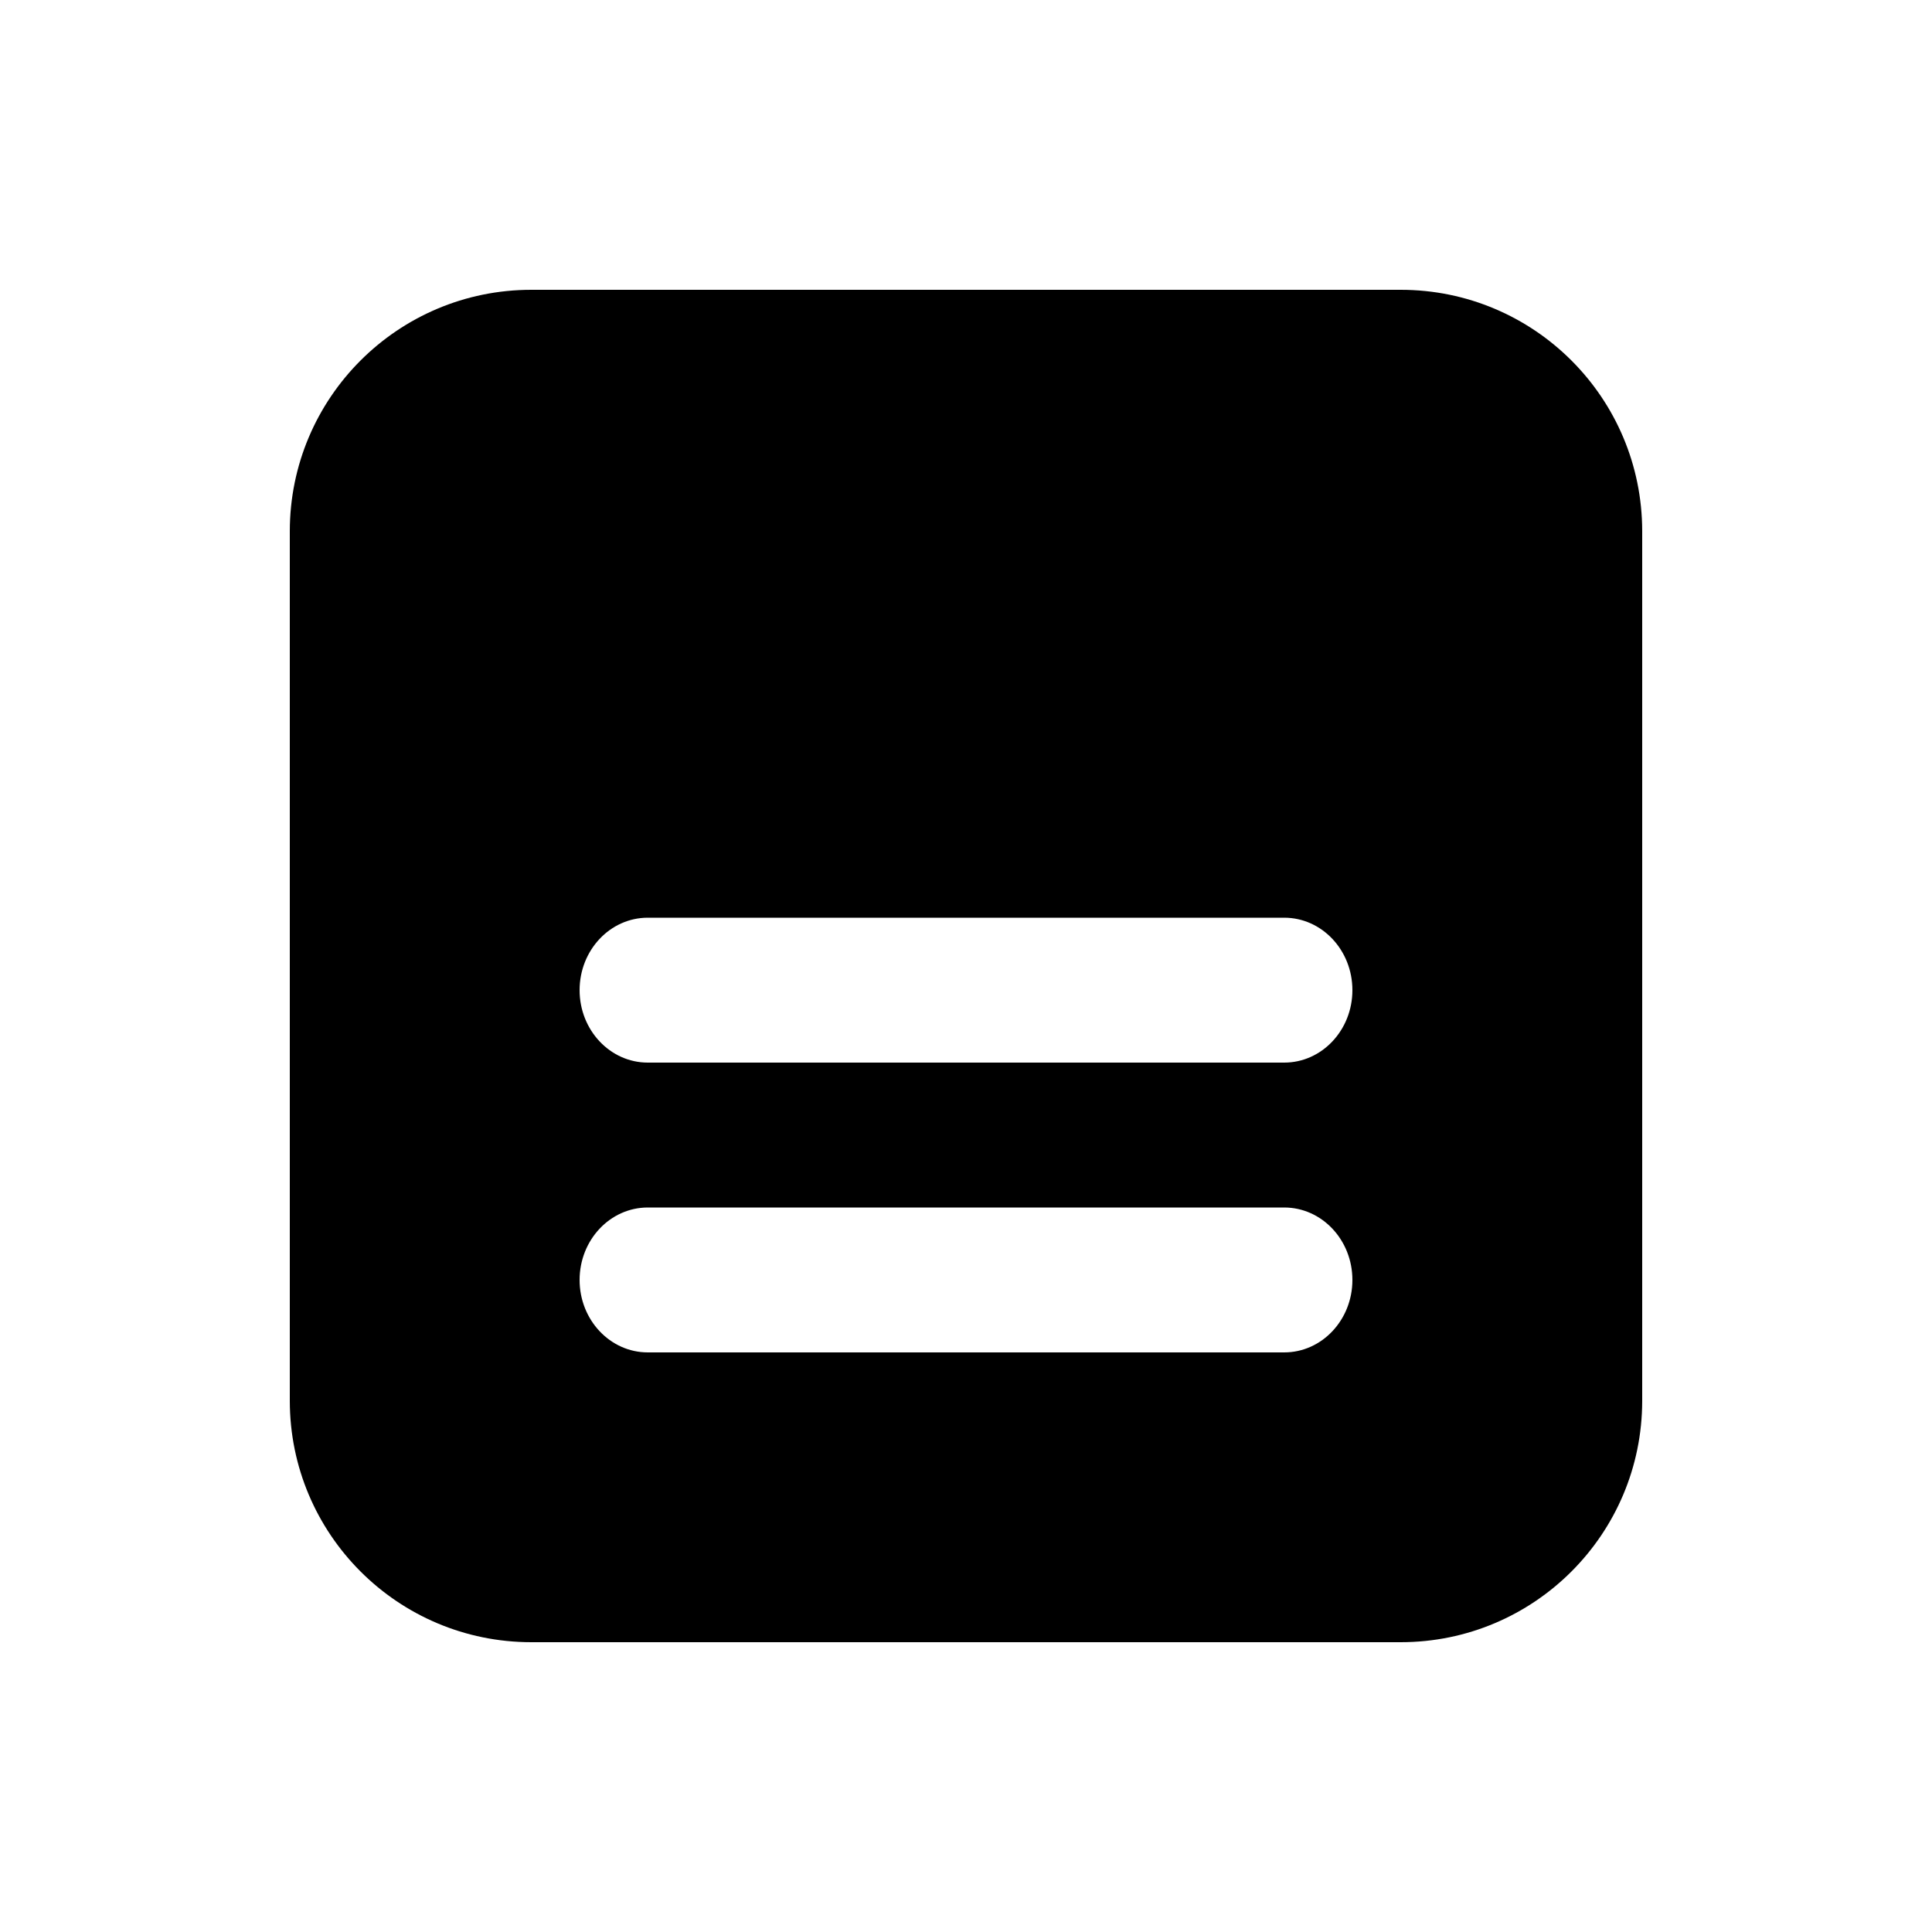
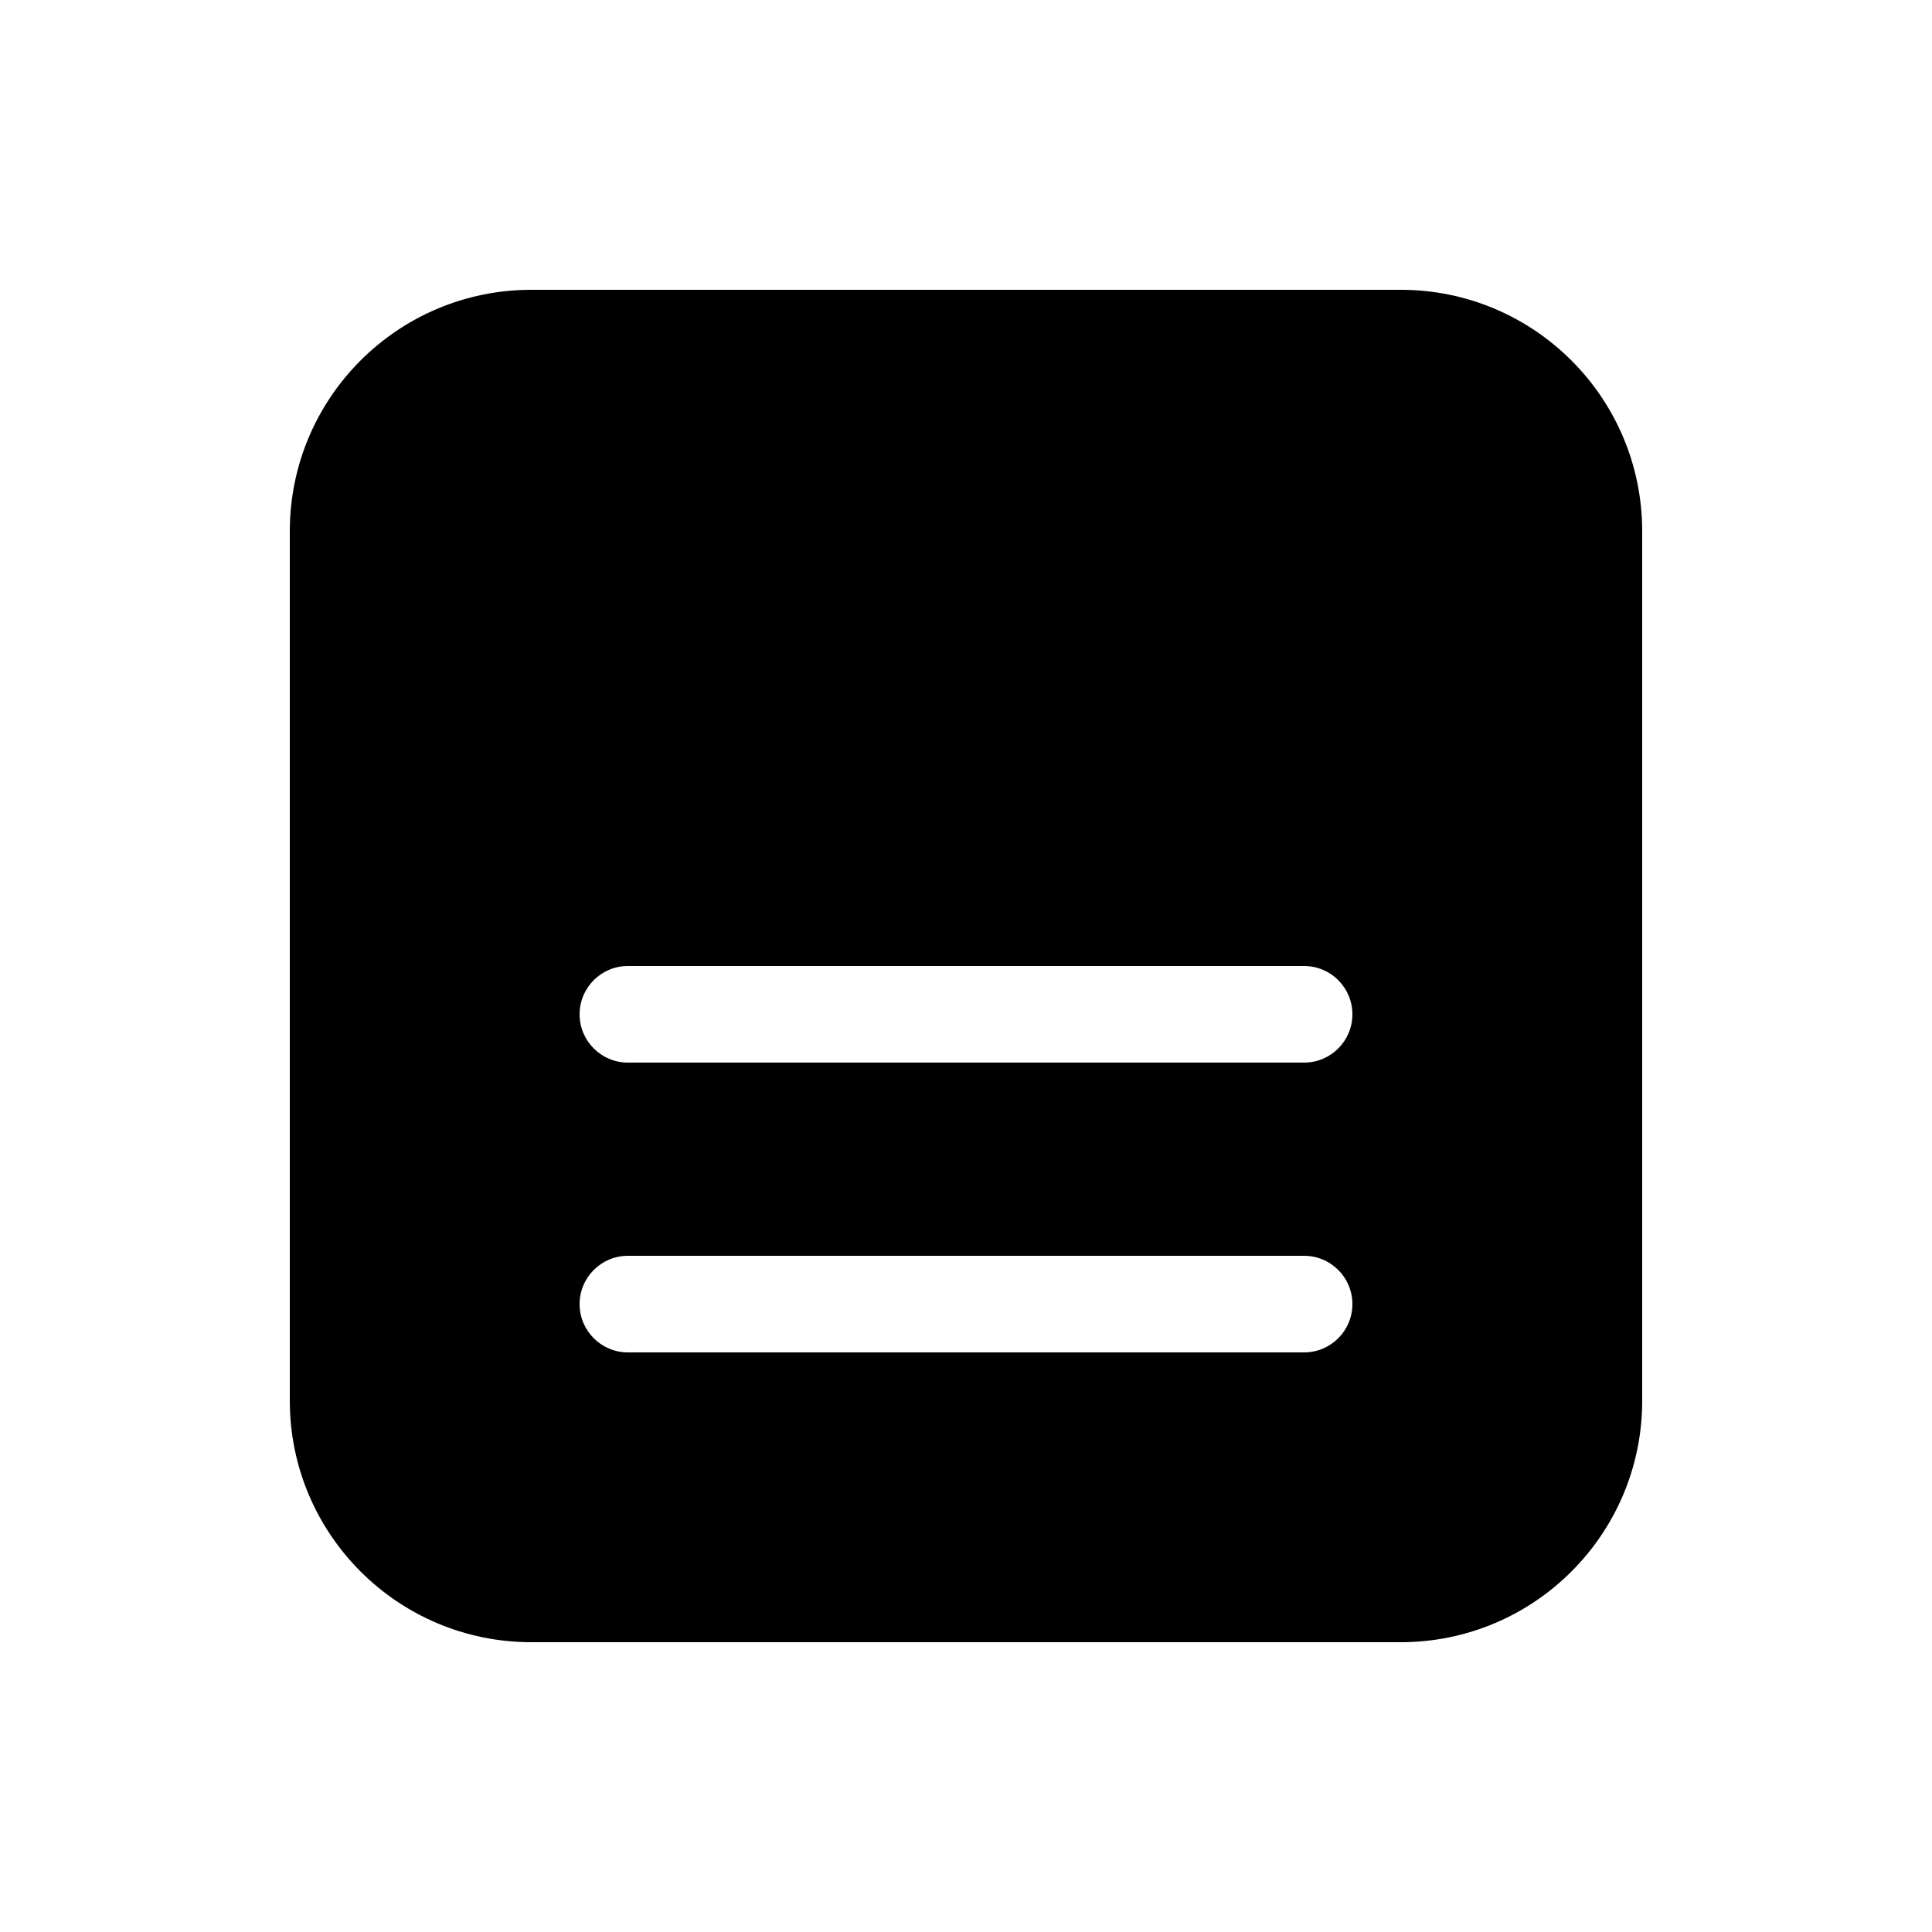
<svg xmlns="http://www.w3.org/2000/svg" viewBox="0 0 20 20" fill="none">
-   <path d="M17 14.5C17 15.881 15.881 17 14.5 17H5.5C4.119 17 3 15.881 3 14.5L3 5.5C3 4.119 4.119 3 5.5 3L14.5 3C15.881 3 17 4.119 17 5.5V14.5ZM6.706 14L13.294 14C13.684 14 14 13.664 14 13.25C14 12.836 13.684 12.5 13.294 12.5H6.706C6.316 12.5 6 12.836 6 13.25C6 13.664 6.316 14 6.706 14ZM6.706 11H13.294C13.684 11 14 10.664 14 10.25C14 9.836 13.684 9.5 13.294 9.5H6.706C6.316 9.5 6 9.836 6 10.25C6 10.664 6.316 11 6.706 11Z" fill="currentColor" />
+   <path d="M5.5 3C4.119 3 3 4.119 3 5.5V14.5C3 15.881 4.119 17 5.5 17H14.5C15.881 17 17 15.881 17 14.5V5.5C17 4.119 15.881 3 14.5 3H5.5ZM6.5 10H13.5C13.776 10 14 10.224 14 10.5C14 10.776 13.776 11 13.5 11H6.5C6.224 11 6 10.776 6 10.5C6 10.224 6.224 10 6.5 10ZM6.5 13H13.5C13.776 13 14 13.224 14 13.5C14 13.776 13.776 14 13.5 14H6.5C6.224 14 6 13.776 6 13.5C6 13.224 6.224 13 6.5 13Z" fill="currentColor" />
</svg>
